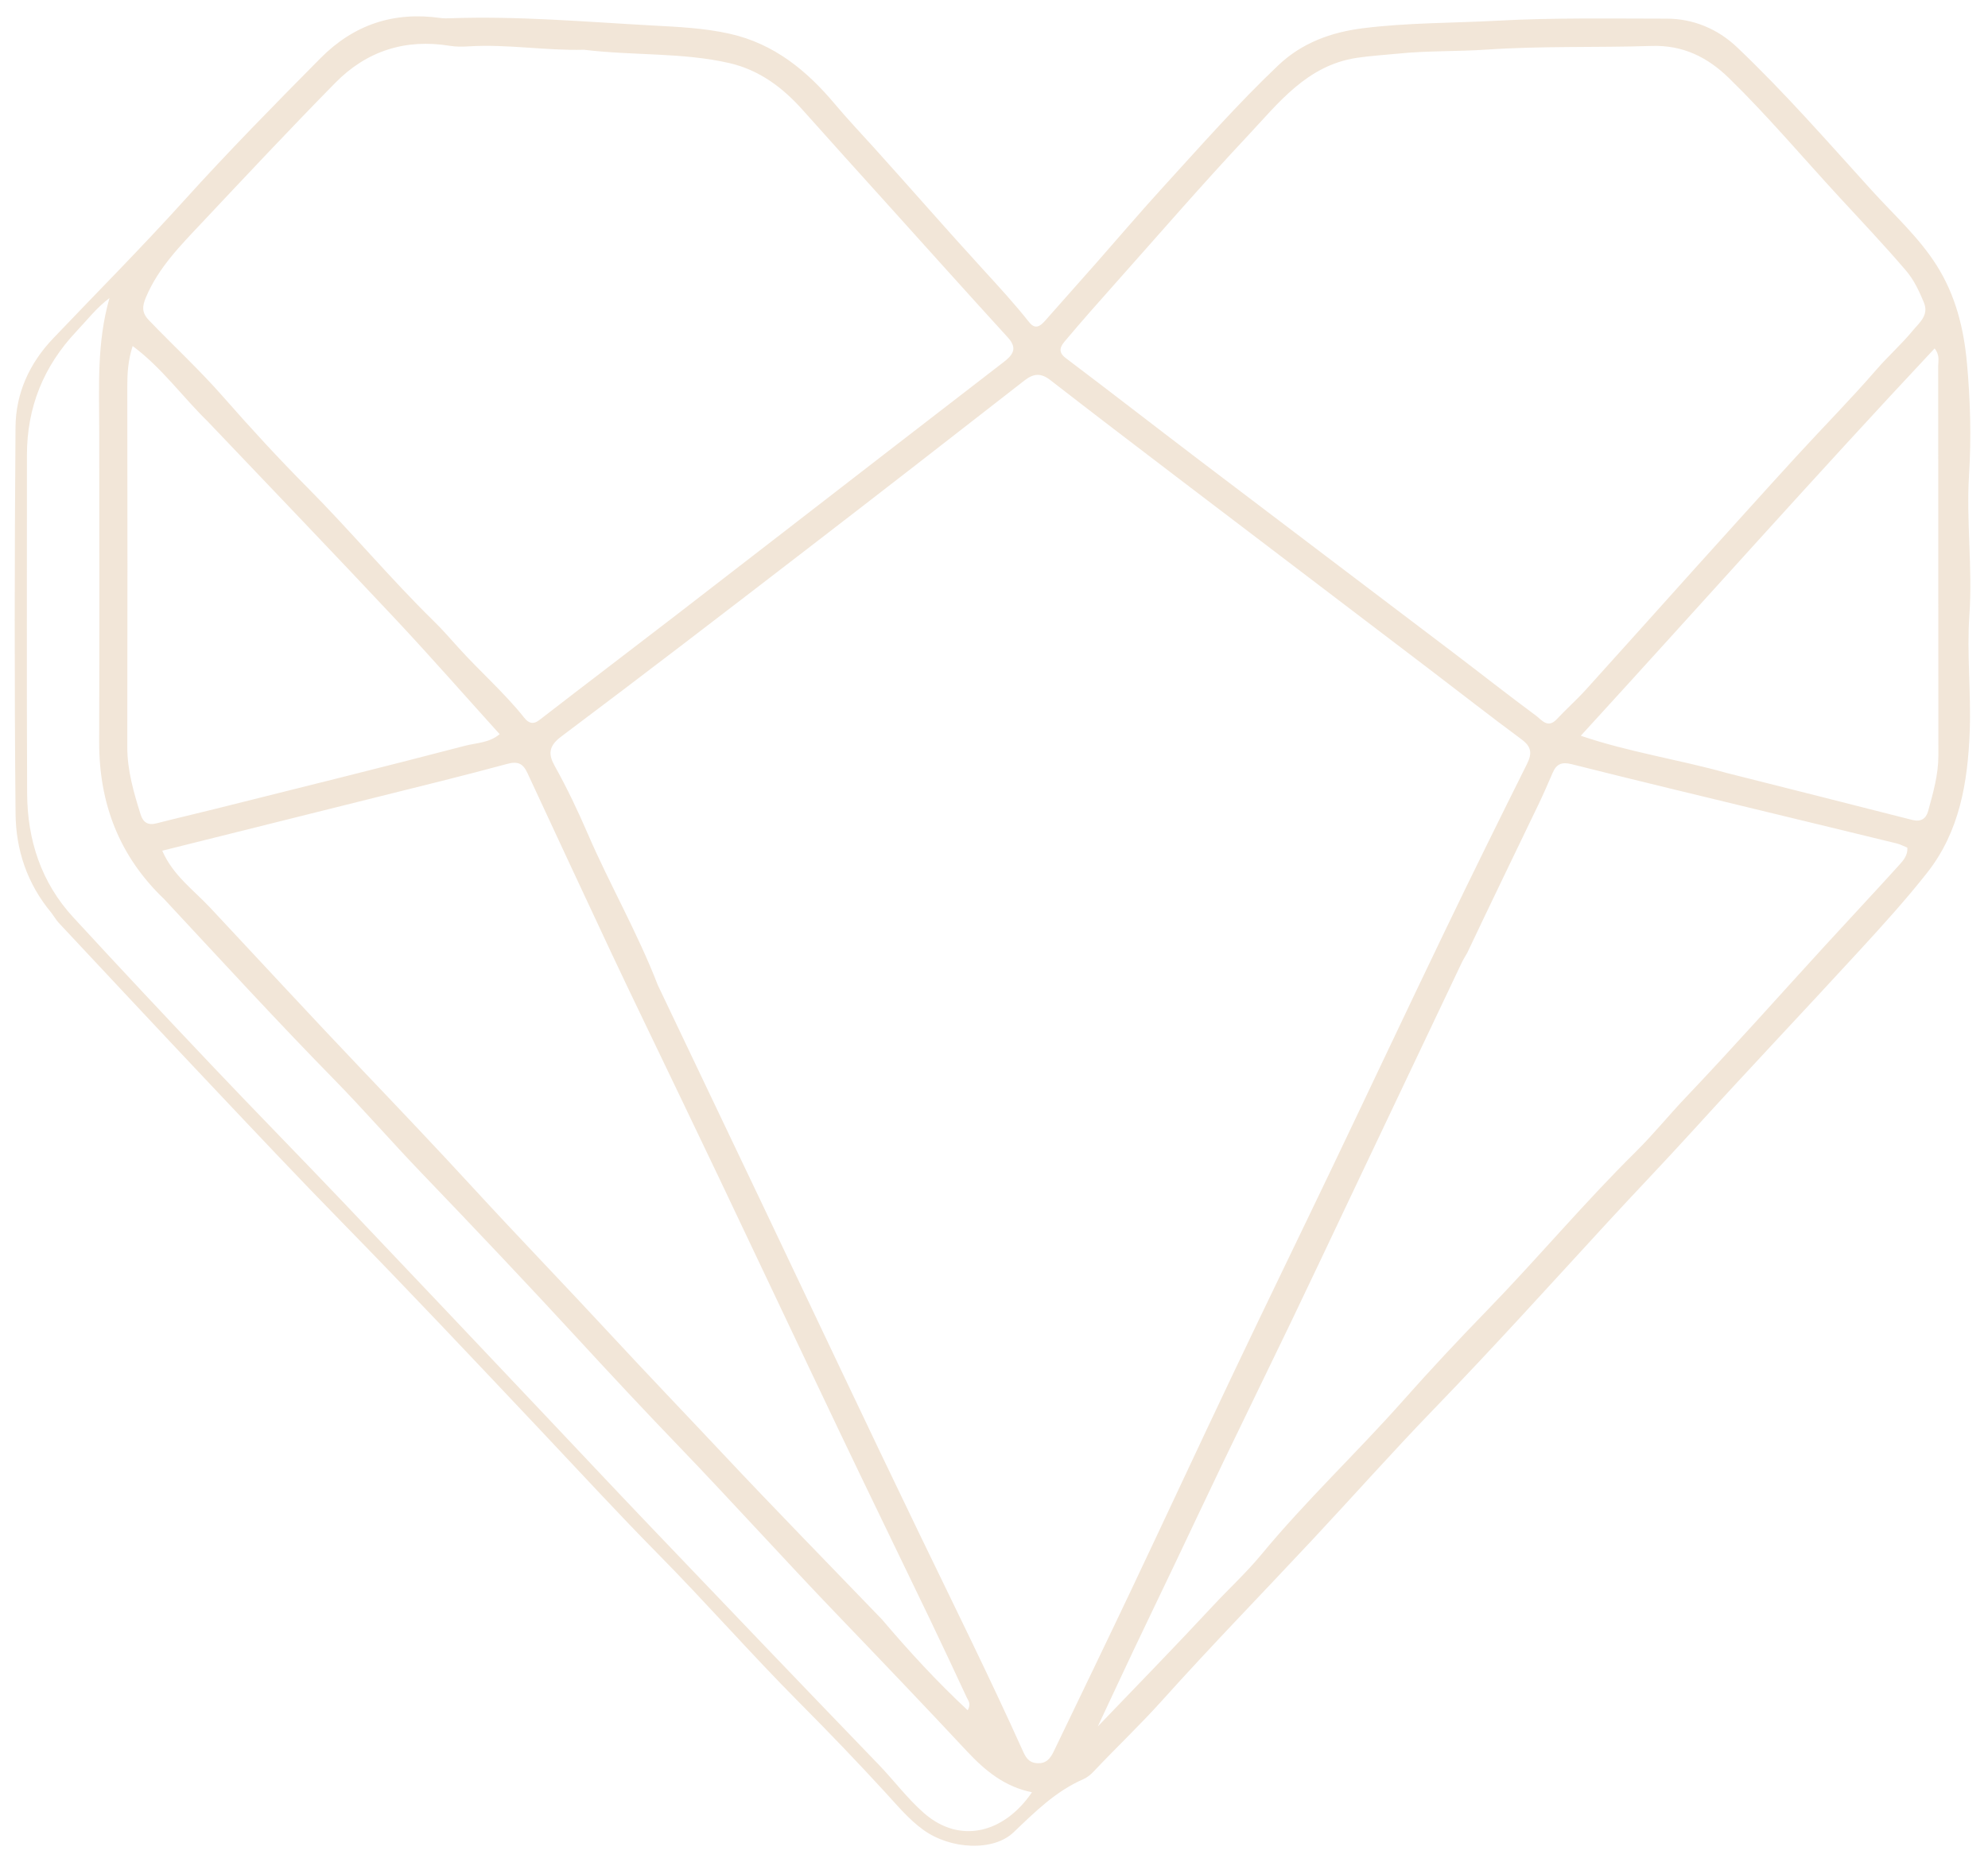
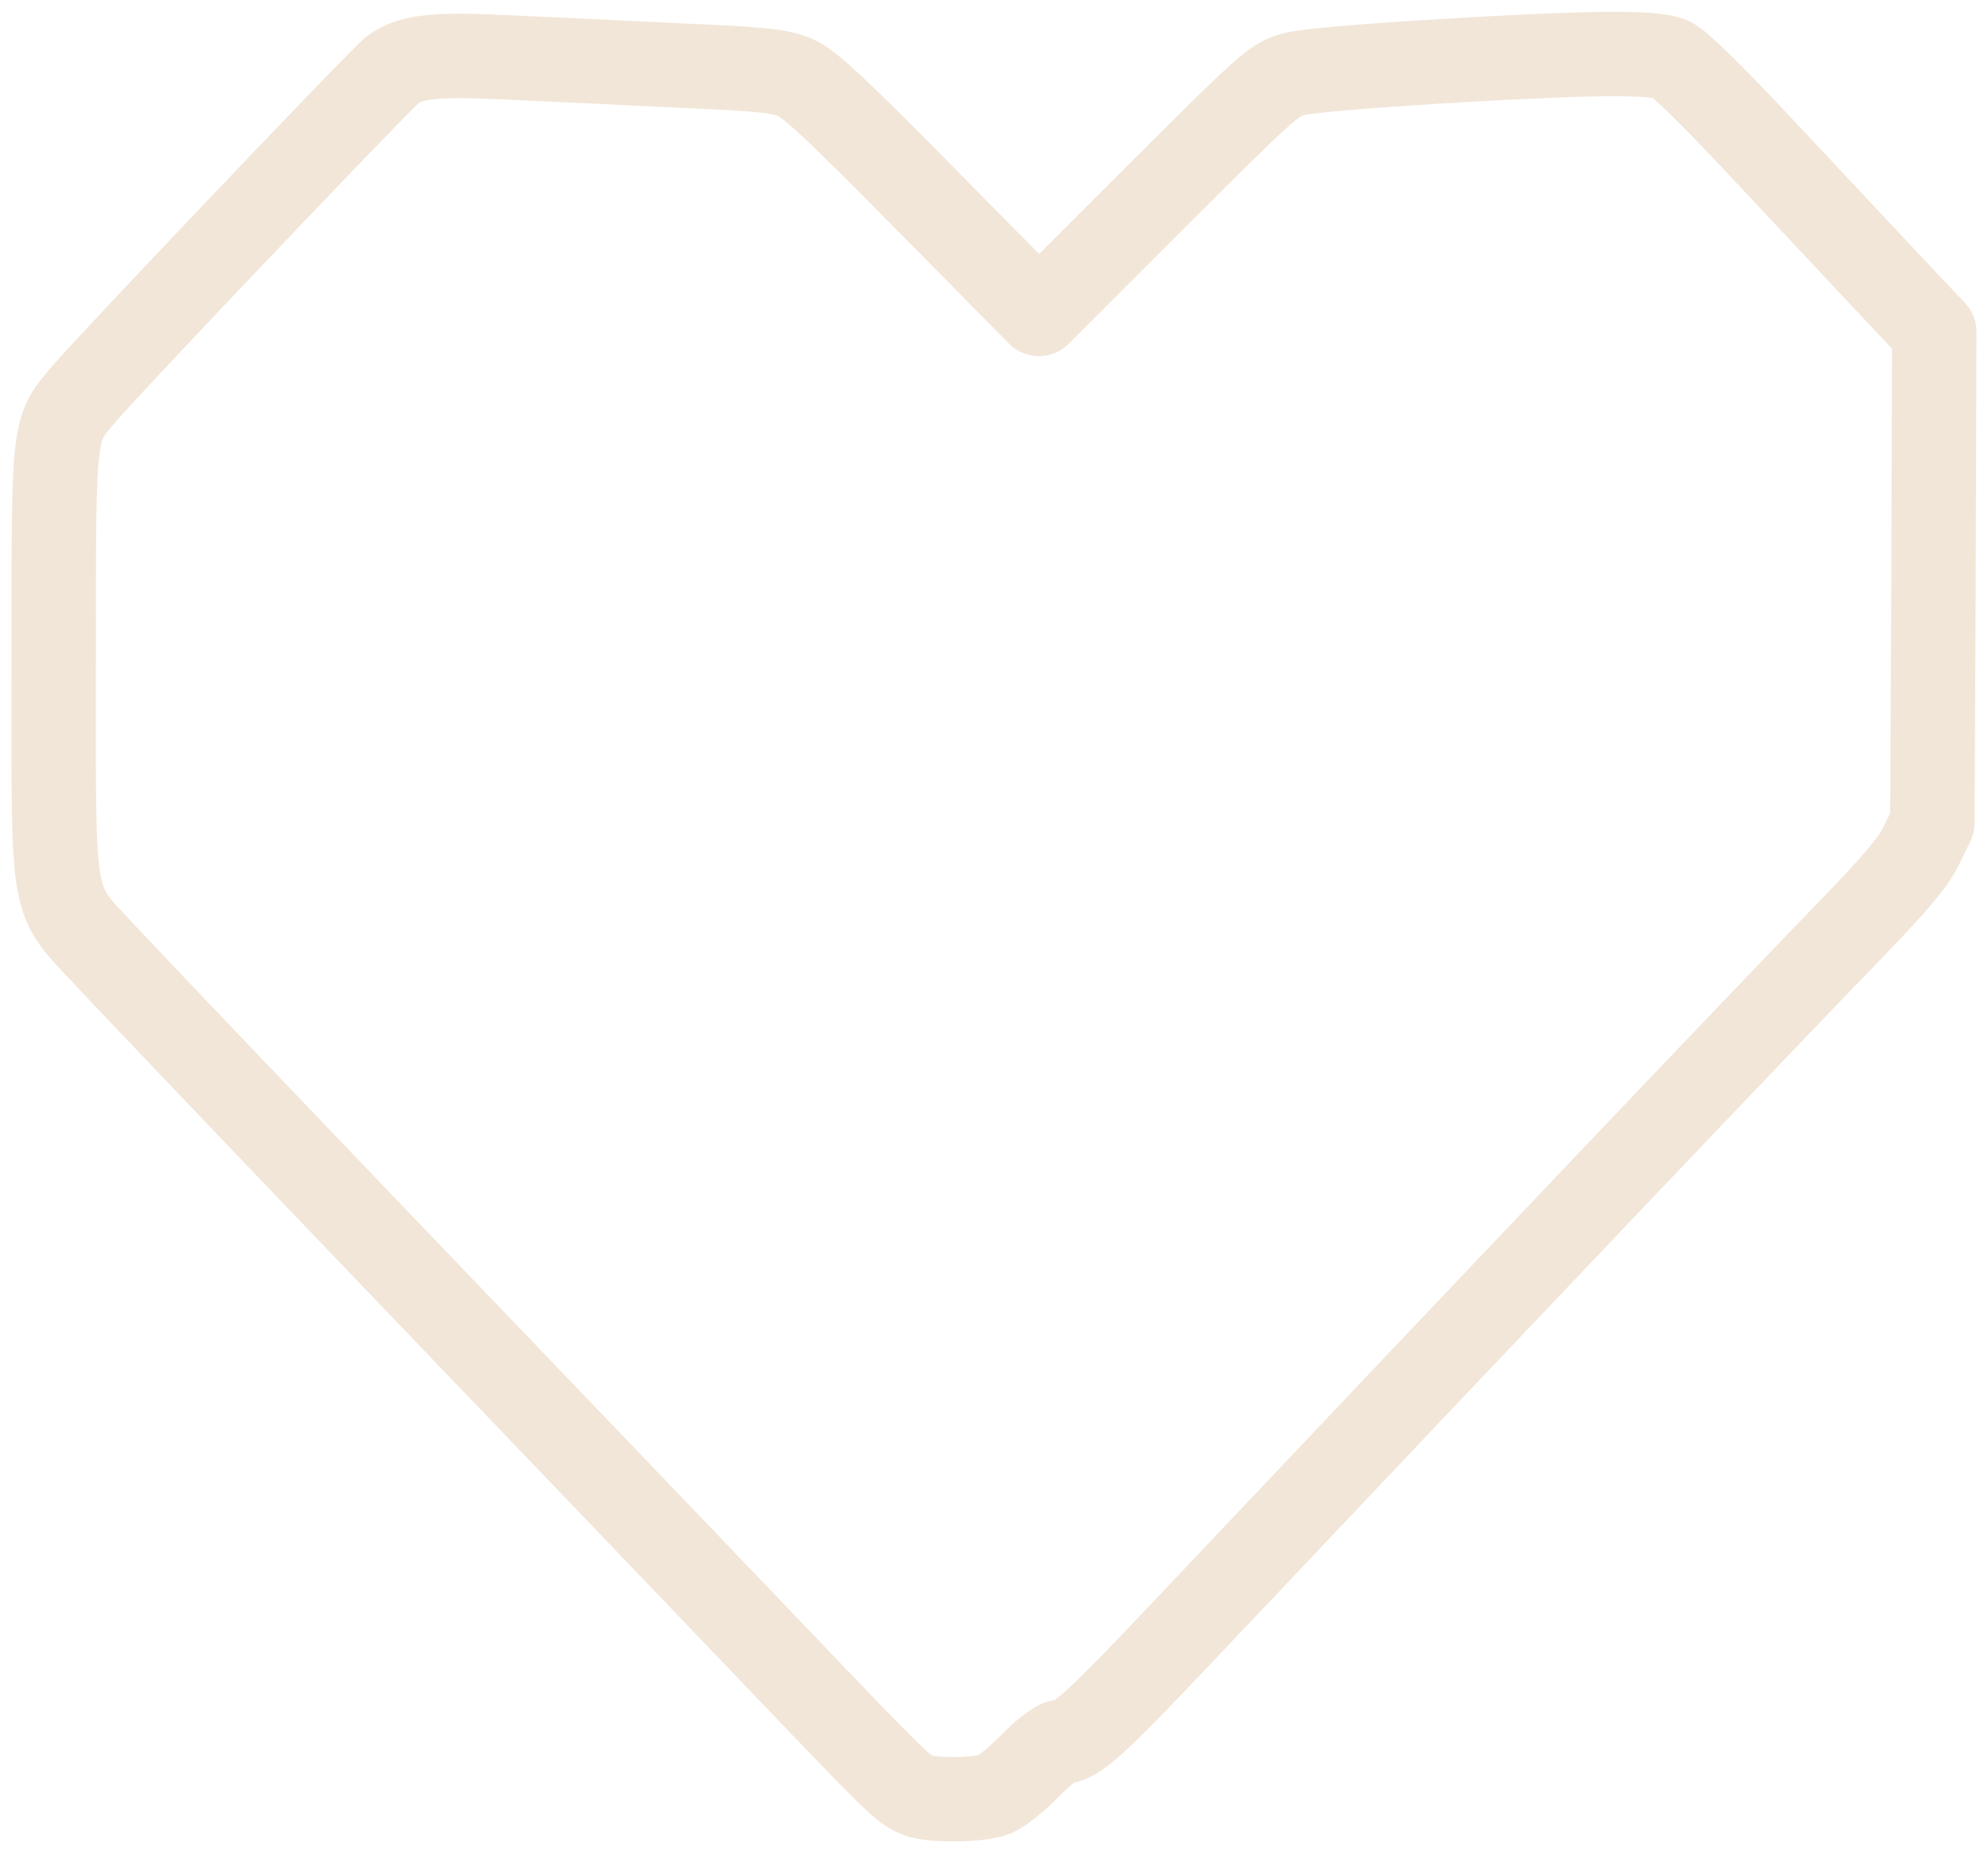
- <svg xmlns="http://www.w3.org/2000/svg" version="1.1" id="Layer_1" x="0px" y="0px" width="100%" viewBox="76 95 614 575" enable-background="new 0 0 752 752" xml:space="preserve">
-   <path fill="#F2E6D8" opacity="1" stroke="none" d=" M91.901,377.017 C84.321,367.955 80.91,357.447 80.806,346.381 C80.43,306.56 80.487,266.731 80.794,226.909 C80.874,216.497 85.087,207.227 92.386,199.569 C105.912,185.375 119.746,171.46 132.883,156.915 C146.484,141.859 160.689,127.418 174.951,113.01 C185.256,102.6 197.571,98.509 212.013,100.557 C212.997,100.696 214.012,100.679 215.008,100.643 C235.806,99.898 256.528,101.726 277.252,102.86 C285.281,103.3 293.414,103.634 301.408,105.434 C315.132,108.524 325.232,116.857 333.888,127.183 C337.725,131.76 341.843,136.09 345.82,140.498 C357.151,153.053 368.254,165.813 379.666,178.284 C384.528,183.599 389.385,188.88 393.852,194.524 C395.721,196.885 397.252,195.798 398.731,194.135 C404.007,188.199 409.277,182.257 414.527,176.297 C421.424,168.468 428.179,160.511 435.213,152.806 C446.856,140.053 458.266,127.075 470.808,115.166 C478.107,108.235 487.111,104.975 496.766,103.747 C510.604,101.988 524.591,102.147 538.499,101.391 C555.939,100.443 573.344,100.75 590.76,100.761 C598.961,100.766 606.531,103.94 612.445,109.552 C627.145,123.5 640.461,138.79 654.066,153.79 C660.967,161.399 668.701,168.326 674.212,177.095 C679.971,186.256 682.518,196.377 683.504,207.19 C684.551,218.671 684.853,230.168 684.149,241.568 C683.256,256.036 685.254,270.437 684.256,284.829 C683.416,296.945 684.804,309.006 684.345,321.093 C683.75,336.741 681.203,351.907 671.215,364.589 C664.653,372.922 657.493,380.804 650.314,388.625 C633.245,407.221 615.868,425.536 598.891,444.215 C590.173,453.806 581.19,463.141 572.42,472.676 C554.652,491.997 537.06,511.474 518.799,530.343 C506.106,543.459 493.984,557.125 481.521,570.465 C465.982,587.098 450.09,603.409 434.886,620.341 C428.089,627.911 420.722,634.868 413.765,642.247 C412.871,643.195 411.778,644.098 410.598,644.61 C402.041,648.329 395.619,654.752 389.012,661.054 C382.794,666.984 369.562,666.355 361.147,660.252 C356.663,656.999 353.185,652.791 349.473,648.742 C340.818,639.301 331.936,630.059 322.903,620.978 C308.003,605.999 294.09,590.094 279.246,575.051 C266.878,562.518 254.945,549.531 242.849,536.719 C222.535,515.202 202.254,493.66 181.551,472.512 C167.825,458.492 154.381,444.194 140.906,429.931 C125.27,413.381 109.732,396.737 94.174,380.113 C93.388,379.273 92.811,378.236 91.901,377.017 M279.205,399.403 C290.004,422.055 300.811,444.703 311.601,467.359 C327.666,501.093 343.573,534.902 359.828,568.543 C370.601,590.842 381.601,613.029 391.78,635.61 C392.659,637.559 393.512,639.486 396.277,639.67 C399.243,639.867 400.457,638.105 401.504,635.925 C409.483,619.326 417.514,602.751 425.403,586.109 C435.931,563.898 446.274,541.599 456.829,519.402 C467.017,497.976 477.413,476.649 487.647,455.245 C499.26,430.959 510.719,406.598 522.39,382.339 C530.658,365.153 539.107,348.053 547.621,330.987 C549.236,327.749 549.016,325.677 545.959,323.419 C536.357,316.327 526.963,308.953 517.463,301.722 C491.075,281.635 464.663,261.578 438.282,241.482 C425.619,231.836 412.965,222.178 400.394,212.413 C397.536,210.193 395.253,210.318 392.439,212.513 C370.084,229.945 347.7,247.342 325.234,264.631 C300.007,284.045 274.774,303.455 249.309,322.552 C245.369,325.507 245.338,328.063 247.312,331.594 C251.119,338.407 254.493,345.508 257.553,352.602 C264.268,368.173 272.803,382.885 279.205,399.403 M256.334,110.372 C244.525,110.686 232.789,108.597 220.965,109.313 C218.977,109.434 216.931,109.483 214.978,109.162 C201.197,106.897 189.244,110.737 179.571,120.573 C165.601,134.779 151.977,149.328 138.324,163.841 C131.747,170.833 124.941,177.684 121.101,186.781 C119.973,189.454 119.649,191.485 121.972,193.904 C129.574,201.821 137.633,209.263 144.9,217.55 C153.315,227.146 161.986,236.592 170.98,245.637 C184.346,259.079 196.478,273.66 210.019,286.918 C212.626,289.47 215.032,292.232 217.476,294.946 C224.143,302.353 231.701,308.921 237.936,316.739 C239.154,318.267 240.552,319.004 242.602,317.417 C256.744,306.467 270.999,295.665 285.163,284.745 C306.947,267.95 328.684,251.095 350.447,234.272 C362.248,225.149 374.053,216.031 385.873,206.933 C388.66,204.788 390.464,202.74 387.316,199.291 C374.894,185.683 362.594,171.962 350.258,158.275 C341.478,148.534 332.674,138.814 323.954,129.018 C317.735,122.032 310.523,116.618 301.26,114.488 C286.795,111.161 271.9,112.239 256.334,110.372 M600.232,269.758 C610.347,258.576 620.413,247.349 630.592,236.226 C638.879,227.17 647.526,218.433 655.559,209.162 C659.166,204.999 663.285,201.359 666.762,197.132 C668.767,194.694 671.835,192.388 670.201,188.452 C668.742,184.935 667.178,181.52 664.629,178.54 C657.931,170.71 650.854,163.24 643.874,155.669 C632.617,143.461 621.902,130.74 610.008,119.137 C603.459,112.748 595.877,108.871 586.084,109.193 C569.14,109.75 552.168,109.166 535.221,110.32 C526.113,110.94 516.928,110.637 507.861,111.559 C503.605,111.991 499.297,112.227 495.031,112.873 C479.626,115.207 470.864,126.838 461.302,137.024 C447.349,151.886 434.015,167.329 420.449,182.553 C415.261,188.375 410.095,194.219 405.069,200.18 C403.734,201.764 402.414,203.545 405.146,205.606 C419.038,216.081 432.77,226.768 446.622,237.295 C472.626,257.056 498.684,276.745 524.699,296.49 C533.288,303.009 541.756,309.688 550.425,316.096 C552.124,317.352 554.019,320.152 556.784,317.199 C559.743,314.04 562.998,311.153 565.901,307.946 C577.227,295.431 588.466,282.837 600.232,269.758 M348.362,595.224 C356.669,604.998 365.317,614.435 374.874,623.326 C376.003,621.323 375.044,620.368 374.584,619.381 C370.813,611.289 367.039,603.197 363.174,595.149 C354.038,576.131 344.787,557.168 335.701,538.126 C323.125,511.768 310.684,485.346 298.135,458.976 C290.355,442.628 282.477,426.326 274.652,410 C271.349,403.109 268.027,396.228 264.786,389.308 C256.129,370.819 247.486,352.323 238.902,333.8 C237.568,330.923 236.02,330.065 232.667,330.976 C219.085,334.664 205.403,337.986 191.749,341.405 C169.951,346.864 148.147,352.293 126.113,357.793 C129.387,365.39 135.855,369.991 140.947,375.434 C156.712,392.286 172.365,409.252 188.28,425.965 C199.62,437.874 210.951,449.783 222.079,461.893 C236.126,477.181 250.56,492.108 264.667,507.346 C276.06,519.654 287.686,531.76 299.17,543.994 C315.21,561.08 331.613,577.824 348.362,595.224 M529.148,389.38 C528.578,390.39 527.944,391.371 527.447,392.416 C515.971,416.56 504.511,440.711 493.046,464.86 C486.992,477.614 480.979,490.387 474.868,503.113 C467.969,517.482 460.951,531.792 454.044,546.157 C448.941,556.769 443.943,567.431 438.878,578.062 C434.67,586.895 430.408,595.702 426.216,604.543 C422.466,612.451 418.78,620.389 415.065,628.314 C426.996,615.889 438.928,603.644 450.563,591.131 C455.533,585.786 460.94,580.822 465.583,575.203 C479.34,558.553 495.091,543.754 509.399,527.607 C517.755,518.176 526.403,508.944 535.181,499.908 C550.81,483.82 565.215,466.603 581.171,450.839 C586.606,445.471 591.401,439.523 596.667,433.988 C611.3,418.605 625.396,402.712 639.734,387.048 C647.353,378.725 655.079,370.499 662.647,362.13 C663.905,360.74 665.272,359.136 665.086,356.845 C663.958,356.39 662.922,355.82 661.814,355.549 C648.459,352.282 635.091,349.067 621.731,345.824 C601.616,340.941 581.483,336.131 561.414,331.068 C558.285,330.279 556.703,331.043 555.531,333.759 C554.084,337.11 552.626,340.46 551.043,343.749 C543.832,358.727 536.576,373.683 529.148,389.38 M126.729,372.773 C112.832,359.531 106.573,343.186 106.63,324.127 C106.726,292.138 106.674,260.148 106.648,228.159 C106.637,214.577 105.849,200.933 109.814,187.077 C105.827,190.056 102.9,193.873 99.616,197.353 C89.455,208.121 84.311,220.815 84.319,235.625 C84.337,270.446 84.221,305.268 84.38,340.089 C84.446,354.487 88.718,367.606 98.616,378.362 C112.913,393.901 127.368,409.298 141.895,424.621 C155.159,438.612 168.673,452.365 181.964,466.33 C203.156,488.6 224.256,510.958 245.391,533.282 C255.789,544.266 266.132,555.301 276.579,566.237 C300.132,590.891 323.684,615.548 347.36,640.085 C352.094,644.992 356.15,650.496 361.31,655.031 C372.487,664.855 386.146,661.25 394.726,648.655 C386.361,646.96 380.343,642.095 374.592,635.931 C361.437,621.834 348.105,607.89 334.749,593.98 C318.057,576.596 301.929,558.69 285.223,541.329 C274.967,530.671 264.88,519.87 254.86,508.99 C238.794,491.544 222.483,474.319 206.057,457.21 C196.963,447.739 188.354,437.809 179.18,428.447 C161.492,410.398 144.428,391.778 126.729,372.773 M140.222,225.265 C132.406,217.652 125.988,208.594 116.97,201.889 C115.54,206.357 115.312,210.292 115.317,214.303 C115.37,251.44 115.389,288.576 115.313,325.713 C115.298,332.985 117.295,339.772 119.423,346.579 C120.204,349.076 121.703,350.019 124.336,349.342 C130.264,347.817 136.231,346.443 142.169,344.956 C168.017,338.481 193.889,332.1 219.67,325.368 C223.128,324.465 227.143,324.496 230.317,321.789 C219.424,309.73 208.928,297.752 198.041,286.14 C179.062,265.898 159.841,245.882 140.222,225.265 M609.344,333.791 C628.428,338.613 647.518,343.412 666.59,348.283 C669.275,348.968 670.863,347.936 671.523,345.514 C673.047,339.924 674.676,334.36 674.671,328.459 C674.632,288.333 674.656,248.206 674.618,208.08 C674.617,206.497 675.177,204.778 673.527,202.617 C636.711,241.872 601.139,281.972 564.231,322.284 C579.231,327.381 594.148,329.538 609.344,333.791 z" />
+ <svg xmlns="http://www.w3.org/2000/svg" version="1.0" viewBox="360 410 518 483" preserveAspectRatio="xMidYMid meet">
+   <path d="M599.2 877.9 c-3.9 -1.5 -5.4 -3 -37.3 -36.4 -16.8 -17.6 -60.7 -63.4 -97.5 -101.8 -36.8 -38.4 -71.3 -74.6 -76.6 -80.3 -14.8 -16 -13.8 -10.4 -13.8 -76.8 0 -62.9 -0.3 -60.3 8.3 -70.4 6.8 -8 77.5 -82.3 80.1 -84.1 4.7 -3.4 11.1 -4.1 30.9 -3.1 10.6 0.5 30.5 1.4 44.2 2.1 21.2 0.9 25.7 1.4 29.7 3.1 3.8 1.6 10.7 8.1 34.1 31.8 l29.4 29.8 30.4 -30.4 c27.8 -27.8 30.8 -30.6 35.4 -31.9 3.1 -1 17.5 -2.2 38.5 -3.5 39.9 -2.4 55.8 -2.5 60.3 -0.6 2.1 0.8 10.8 9.4 22.8 22.2 10.7 11.4 25.4 27.1 32.7 34.9 l13.2 14 -0.2 64 -0.3 64 -2.9 5.9 c-2.1 4.4 -7 10.1 -18.5 22 -22.3 23 -87.3 91.3 -173.9 182.9 -23.3 24.6 -27.8 28.7 -31.9 28.7 -1 0 -4.5 2.7 -7.8 6.1 -3.3 3.4 -7.4 6.7 -9.2 7.5 -3.6 1.6 -16.5 1.8 -20.1 0.3z" fill="none" stroke="#F2E6D8" stroke-width="22" stroke-linejoin="round" stroke-linecap="round" />
</svg>
